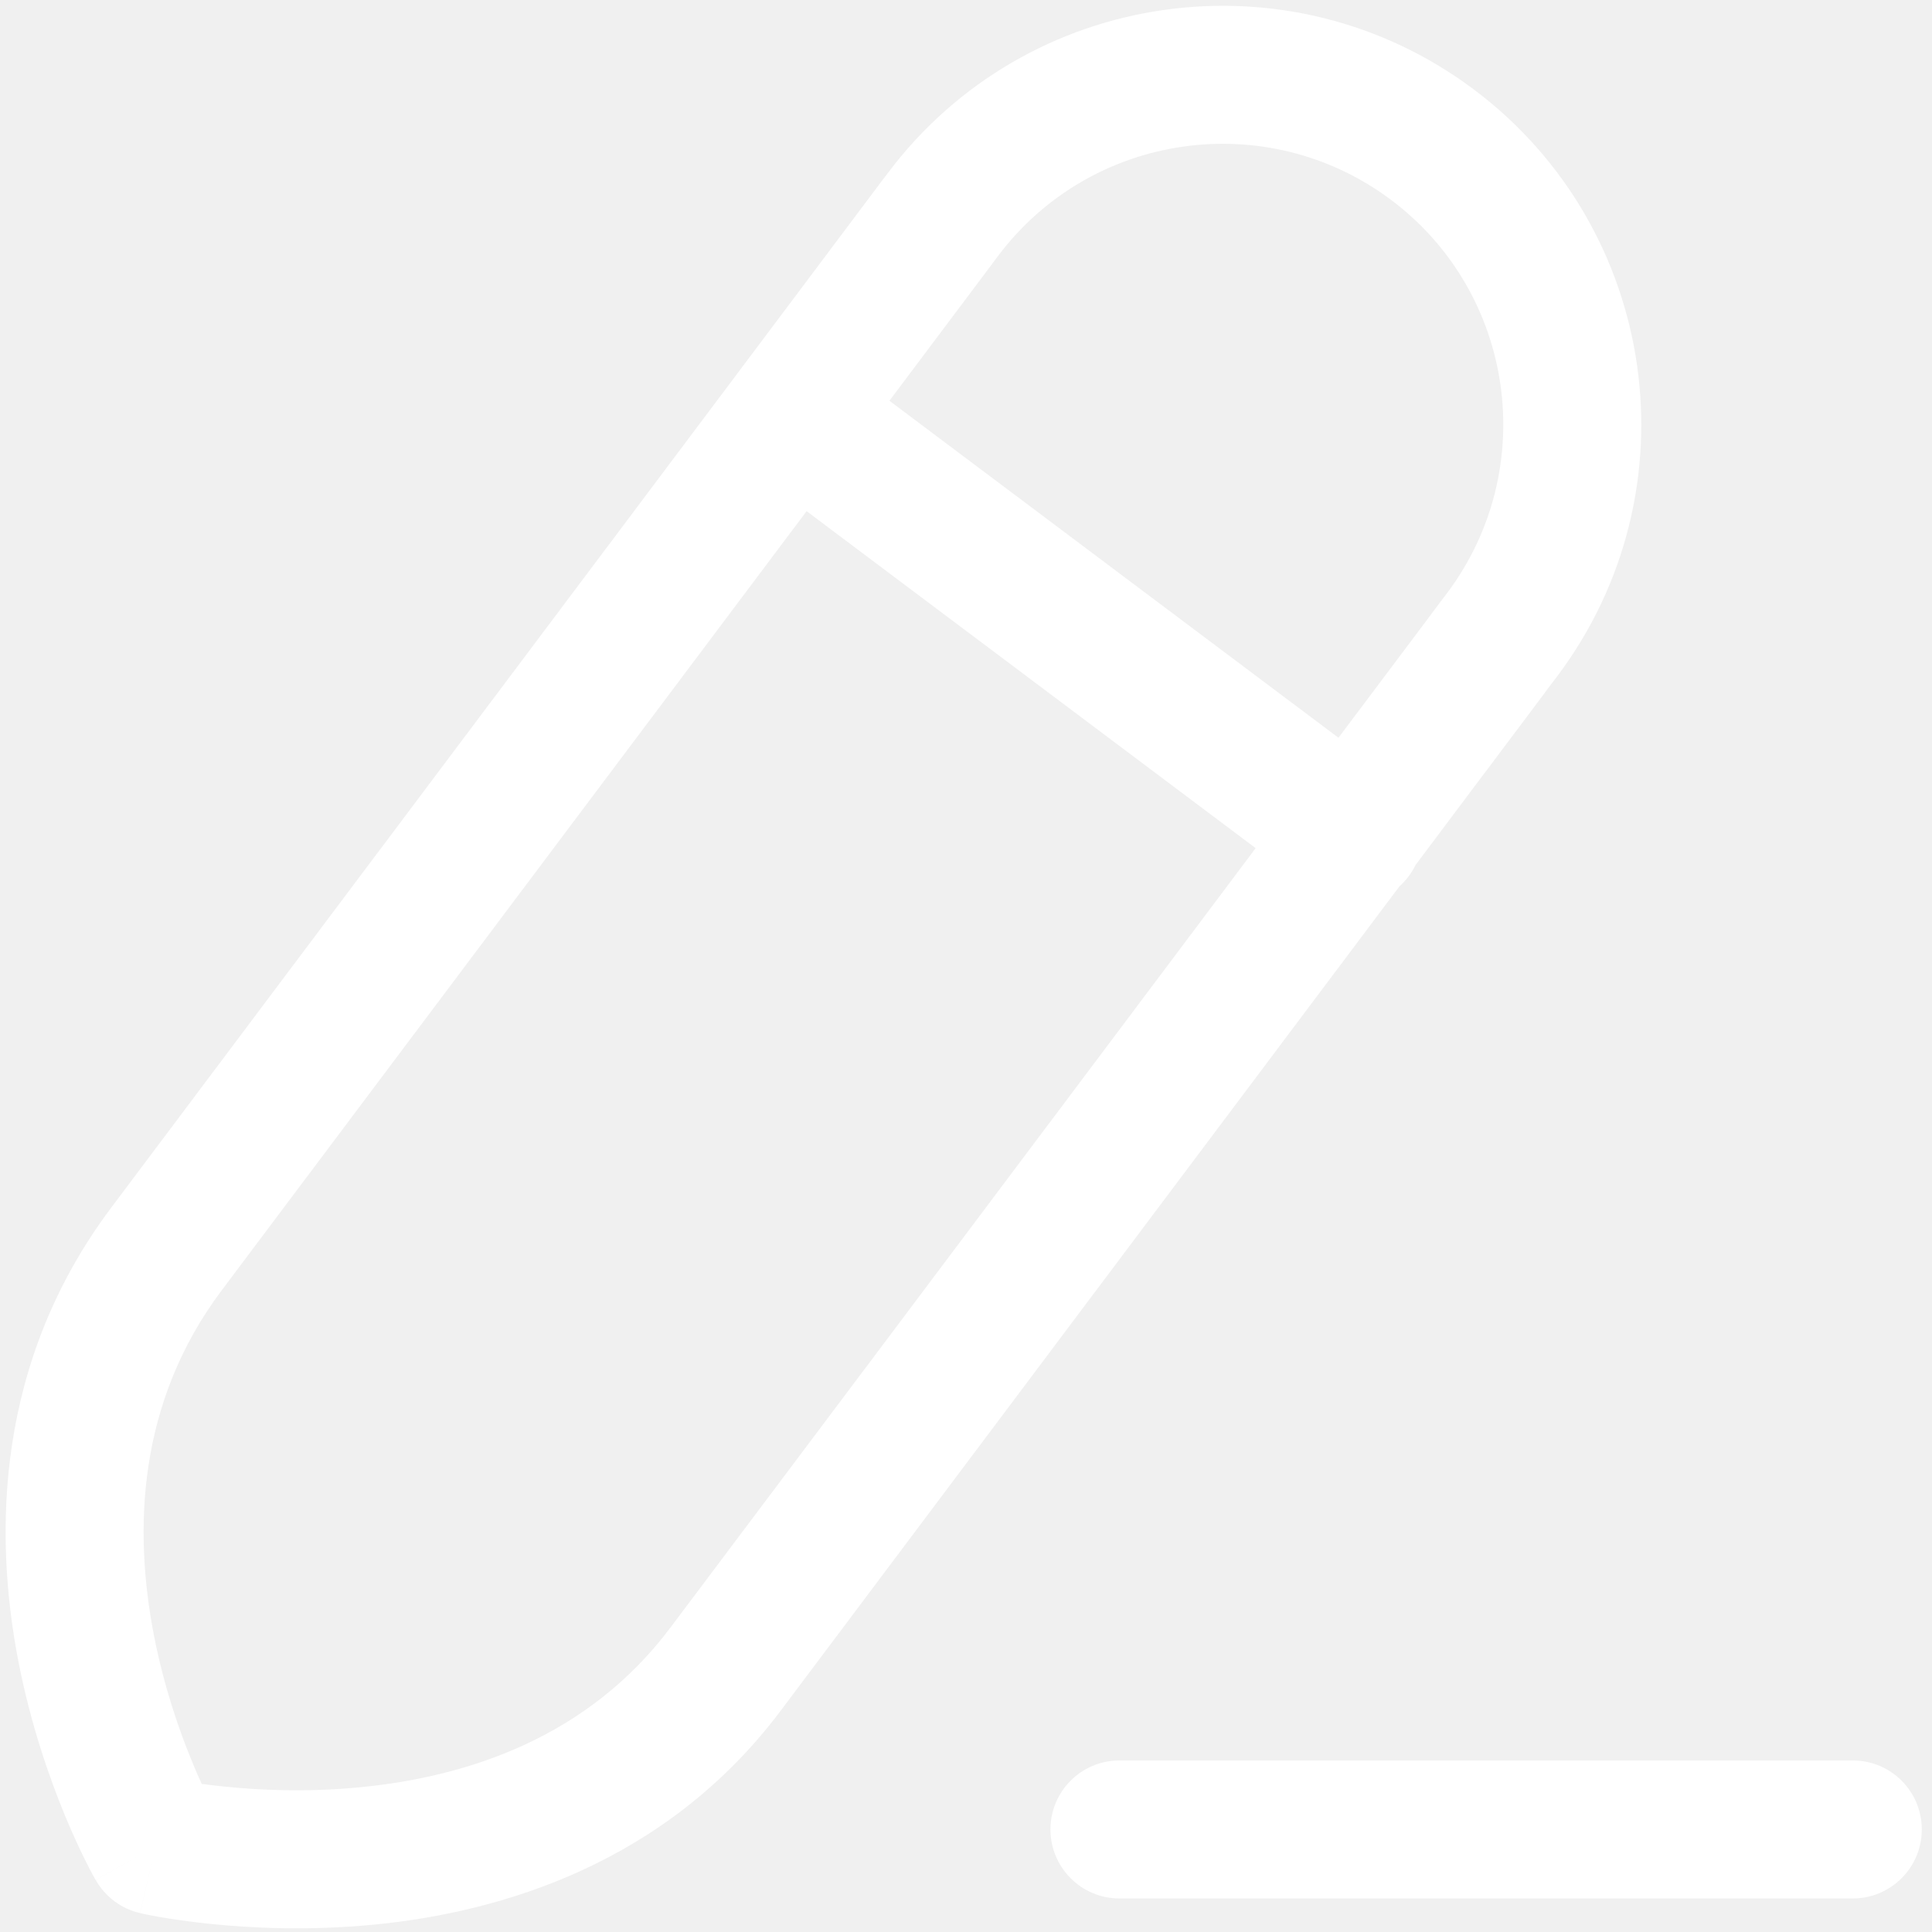
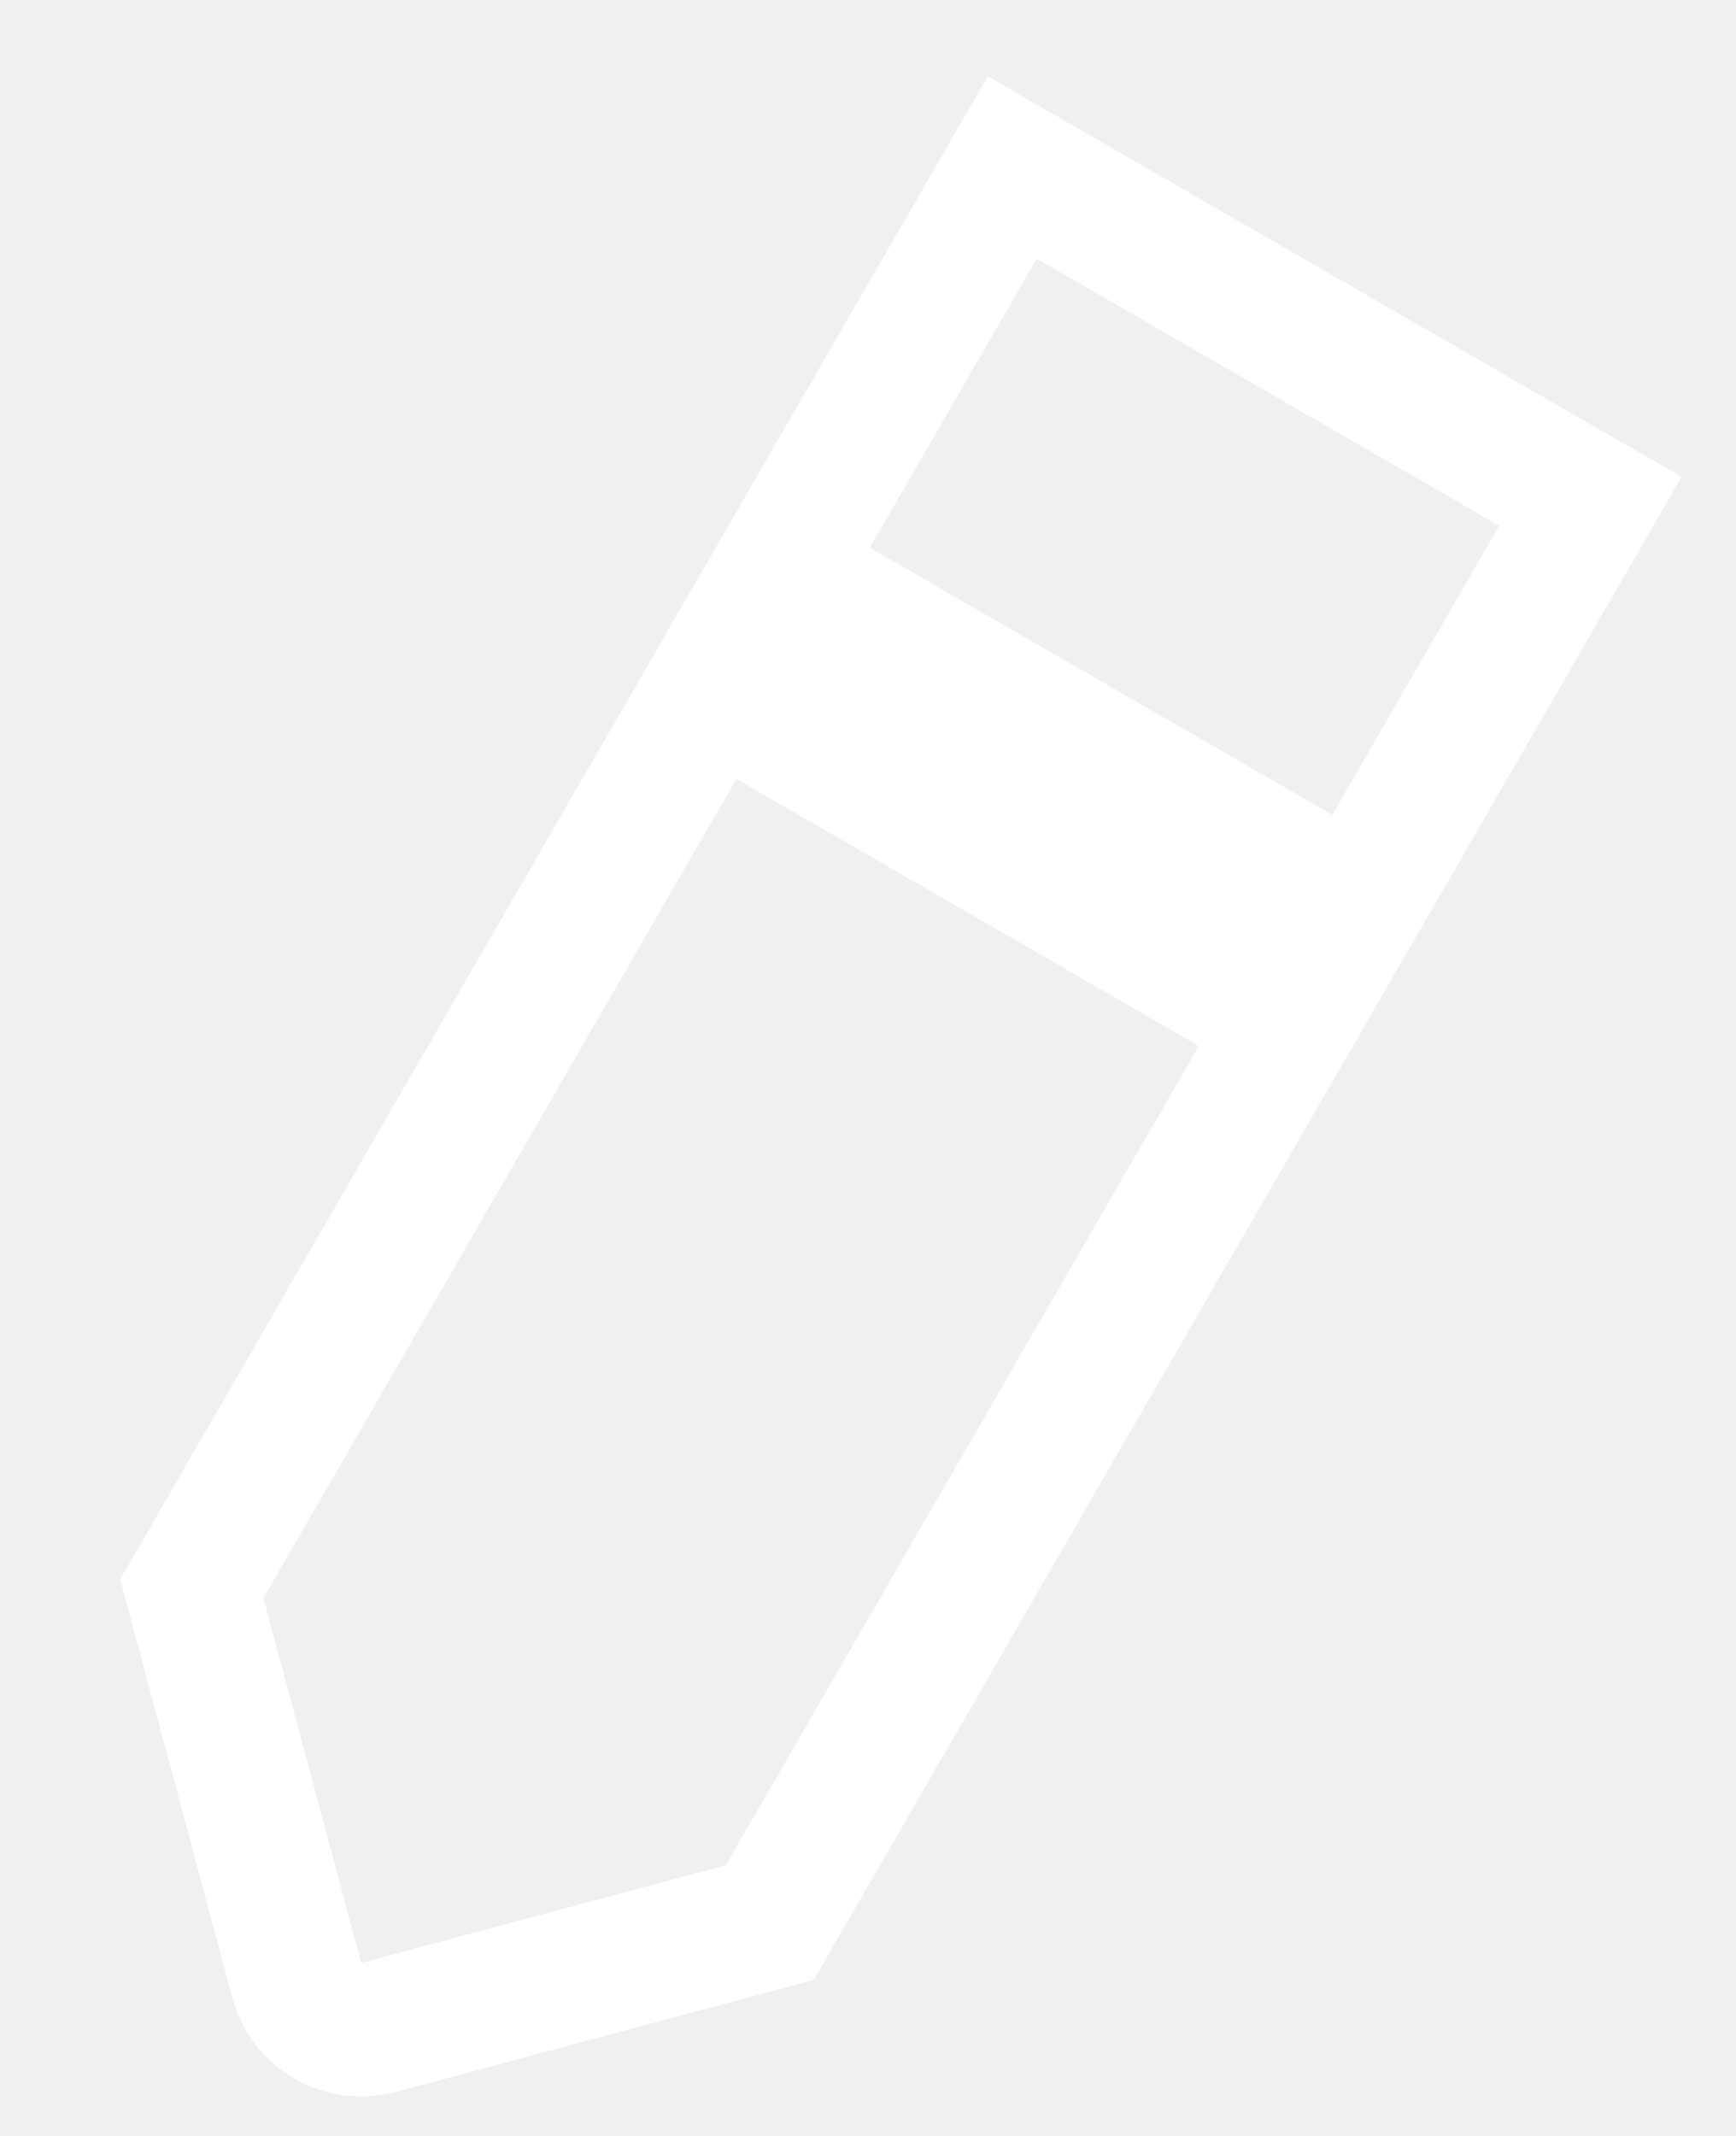
- <svg xmlns="http://www.w3.org/2000/svg" width="14" height="14" viewBox="0 0 14 14" fill="none">
-   <path fill-rule="evenodd" clip-rule="evenodd" d="M6.433 1.255C7.438 -0.085 9.34 -0.356 10.681 0.649L10.381 1.049L10.681 0.649C12.021 1.655 12.291 3.558 11.286 4.898L10.886 4.598L10.486 4.298C11.16 3.399 10.979 2.123 10.081 1.449C9.182 0.775 7.907 0.957 7.232 1.855L7.232 1.855L6.833 1.555L6.433 1.255ZM6.445 2.904L6.557 2.755L7.05 2.098L7.185 1.918L7.22 1.871L7.229 1.859L7.232 1.856L7.232 1.856L7.232 1.855C7.232 1.855 7.232 1.855 6.833 1.555L6.433 1.255L6.432 1.255L6.432 1.256L6.43 1.259L6.421 1.271L6.385 1.318L6.25 1.498L5.757 2.155L4.163 4.279L0.806 8.751L0.806 8.751C-0.034 9.87 -0.045 11.113 0.132 12.032C0.221 12.494 0.359 12.886 0.474 13.164C0.532 13.303 0.585 13.415 0.624 13.493C0.644 13.533 0.66 13.563 0.672 13.586L0.687 13.612L0.691 13.62L0.693 13.623L0.693 13.624L0.693 13.624C0.694 13.624 0.694 13.624 1.128 13.376L0.694 13.624C0.763 13.745 0.88 13.832 1.015 13.863L1.128 13.376C1.015 13.863 1.016 13.863 1.016 13.863L1.016 13.864L1.017 13.864L1.02 13.864L1.029 13.866L1.059 13.873C1.083 13.877 1.118 13.884 1.161 13.892C1.248 13.907 1.37 13.925 1.521 13.941C1.821 13.972 2.238 13.992 2.706 13.947C3.637 13.857 4.829 13.5 5.659 12.394C6.374 11.442 7.78 9.568 9.008 7.932L10.14 6.424C10.164 6.402 10.186 6.378 10.206 6.352C10.226 6.326 10.243 6.298 10.257 6.269L10.608 5.801L11.103 5.142L11.238 4.961L11.274 4.914L11.283 4.902L11.285 4.899L11.286 4.898L11.286 4.898L10.886 4.598C10.486 4.298 10.486 4.298 10.486 4.298L10.486 4.298L10.485 4.299L10.483 4.302L10.474 4.314L10.438 4.361L10.303 4.542L9.808 5.201L9.699 5.346L6.445 2.904ZM5.845 3.704L4.963 4.879L1.606 9.351L1.606 9.351C0.996 10.164 0.968 11.083 1.114 11.843C1.187 12.222 1.301 12.548 1.398 12.78C1.42 12.835 1.442 12.884 1.462 12.927C1.509 12.933 1.564 12.94 1.624 12.946C1.875 12.972 2.224 12.989 2.61 12.951C3.387 12.876 4.261 12.591 4.859 11.793L4.859 11.793C5.574 10.842 6.981 8.968 8.209 7.332L9.099 6.146L5.845 3.704ZM1.239 12.889C1.238 12.888 1.238 12.888 1.239 12.889L1.239 12.889ZM7.612 13.257C7.612 12.98 7.836 12.757 8.112 12.757H13.426C13.702 12.757 13.926 12.98 13.926 13.257C13.926 13.533 13.702 13.757 13.426 13.757H8.112C7.836 13.757 7.612 13.533 7.612 13.257Z" fill="white" />
+ <svg xmlns="http://www.w3.org/2000/svg" width="13" height="16" viewBox="0 0 13 16" fill="none">
+   <path d="M5.333 5.152L9.664 7.652L5.767 14.401L2.835 15.187C2.568 15.258 2.294 15.1 2.223 14.833L1.437 11.901L5.333 5.152ZM5.833 4.286L7.583 1.255L11.914 3.755L10.164 6.786L5.833 4.286Z" stroke="white" />
</svg>
